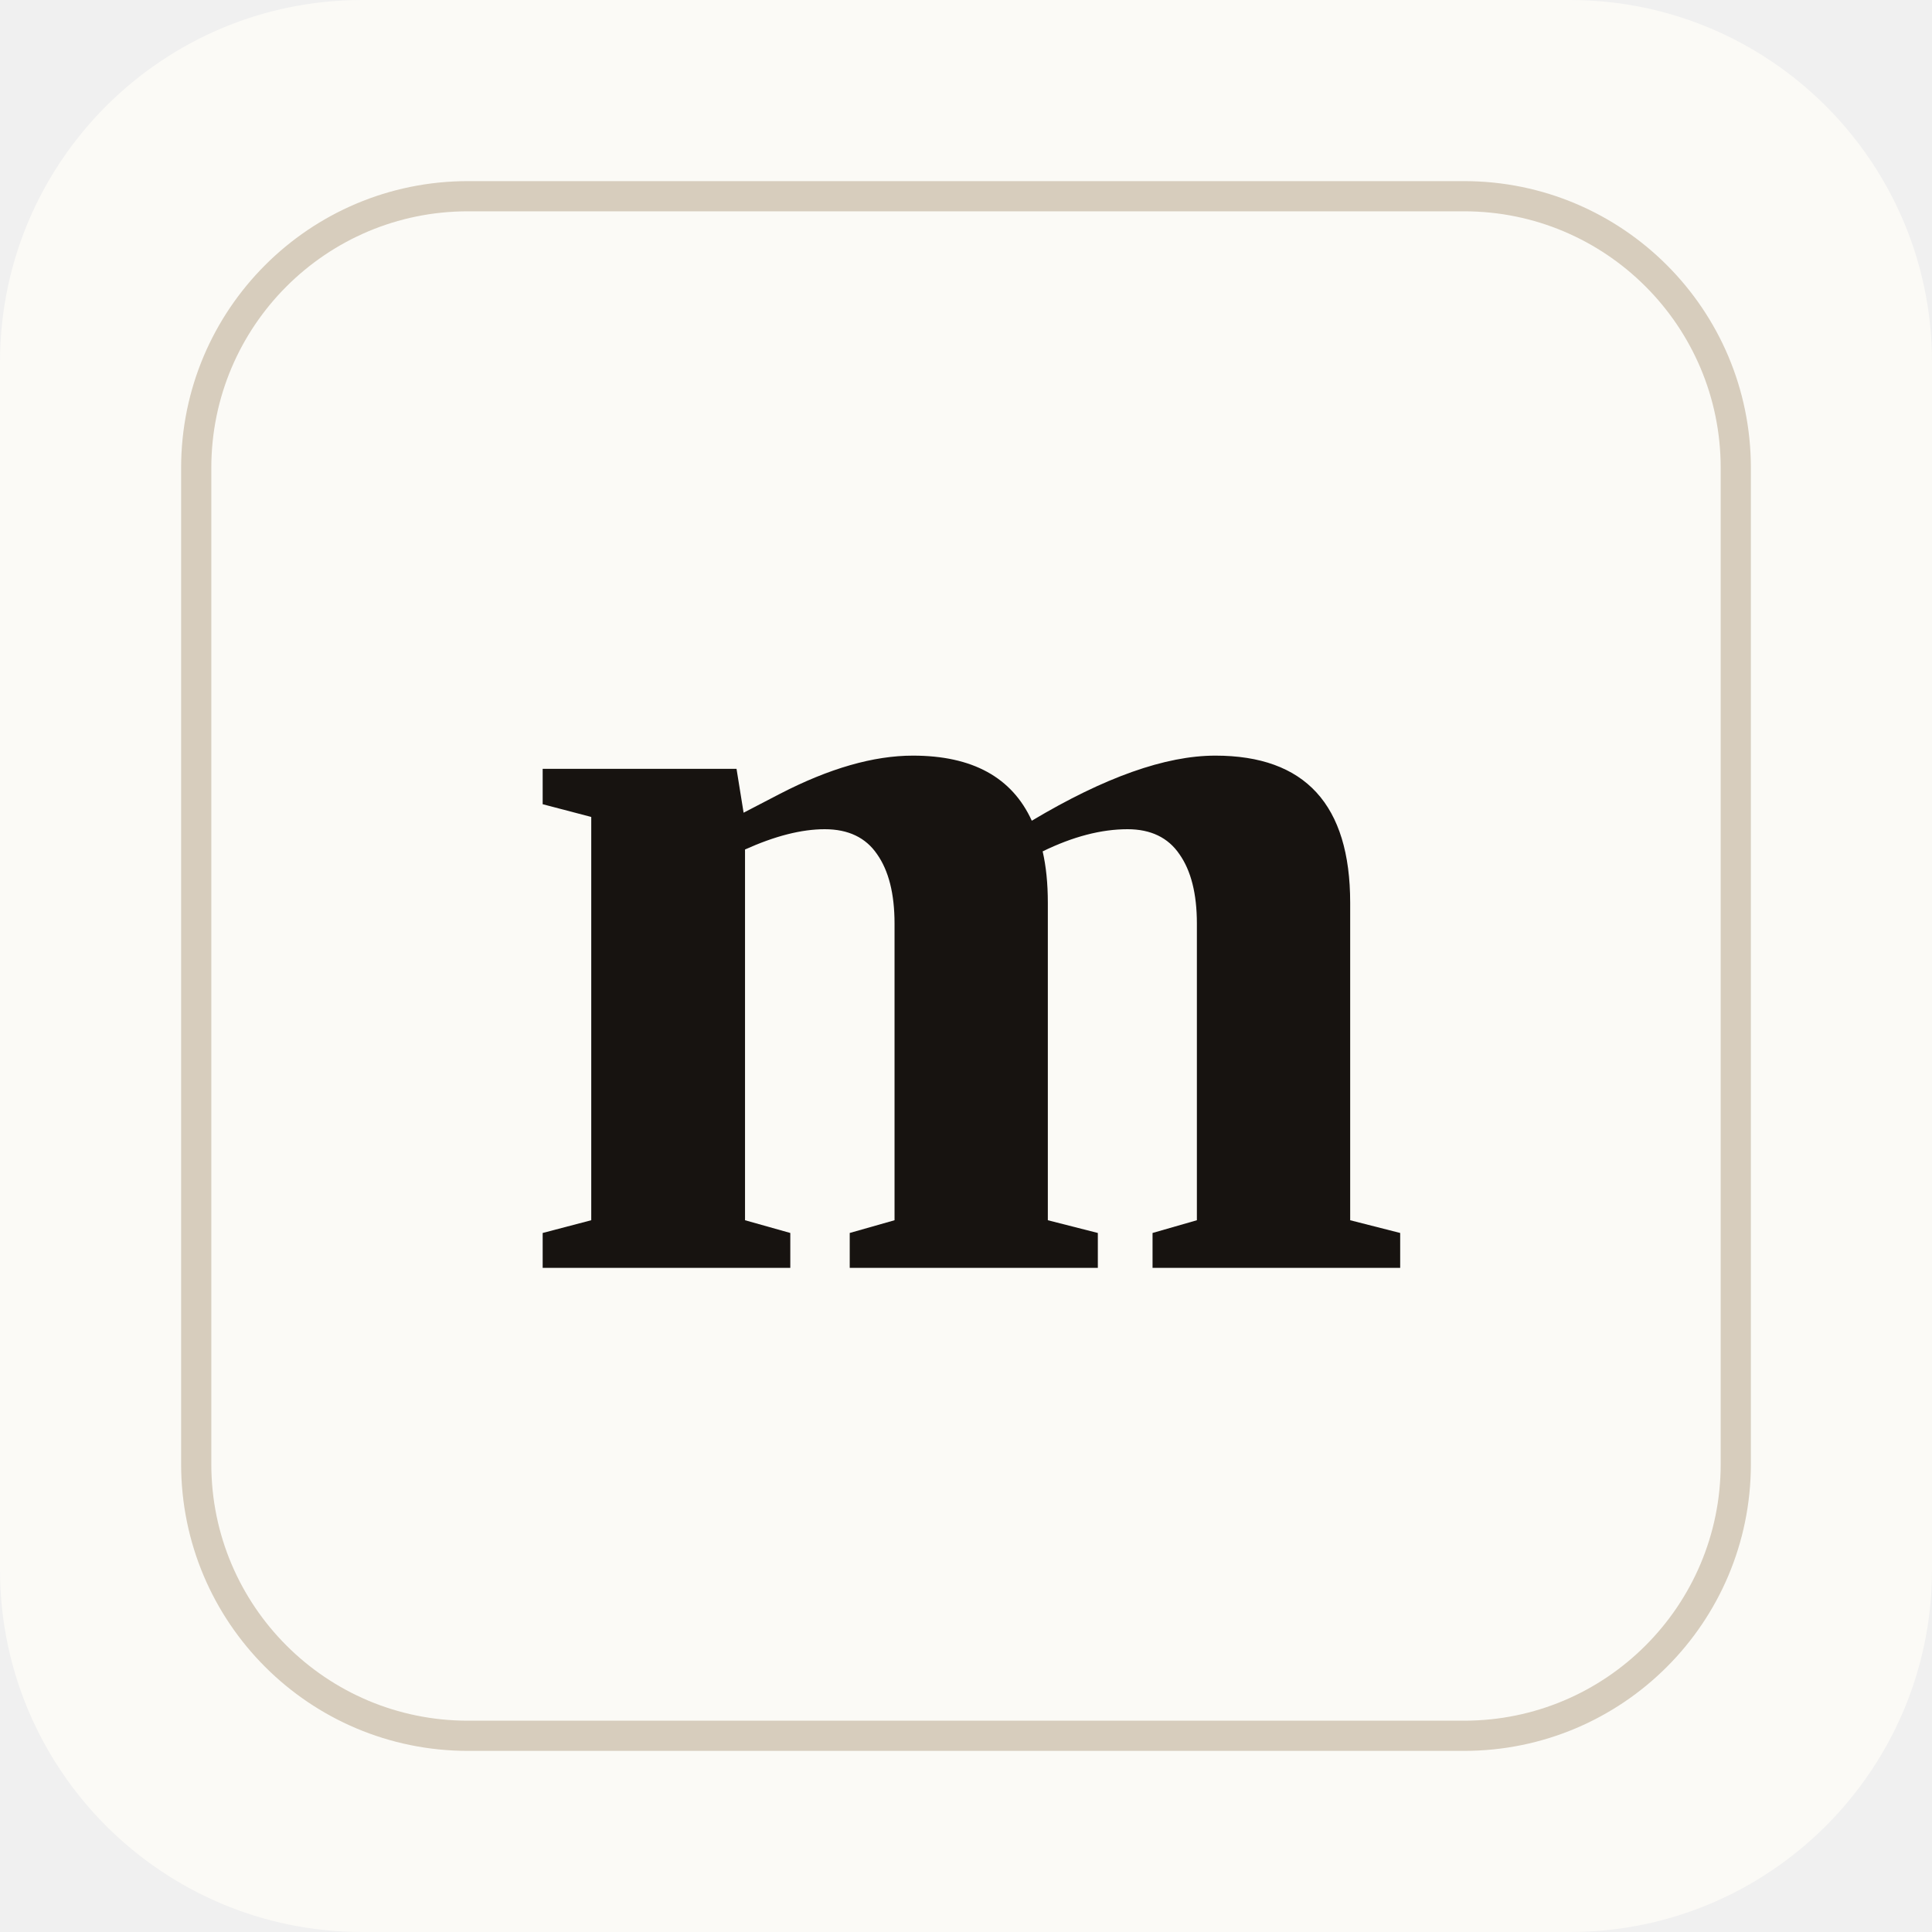
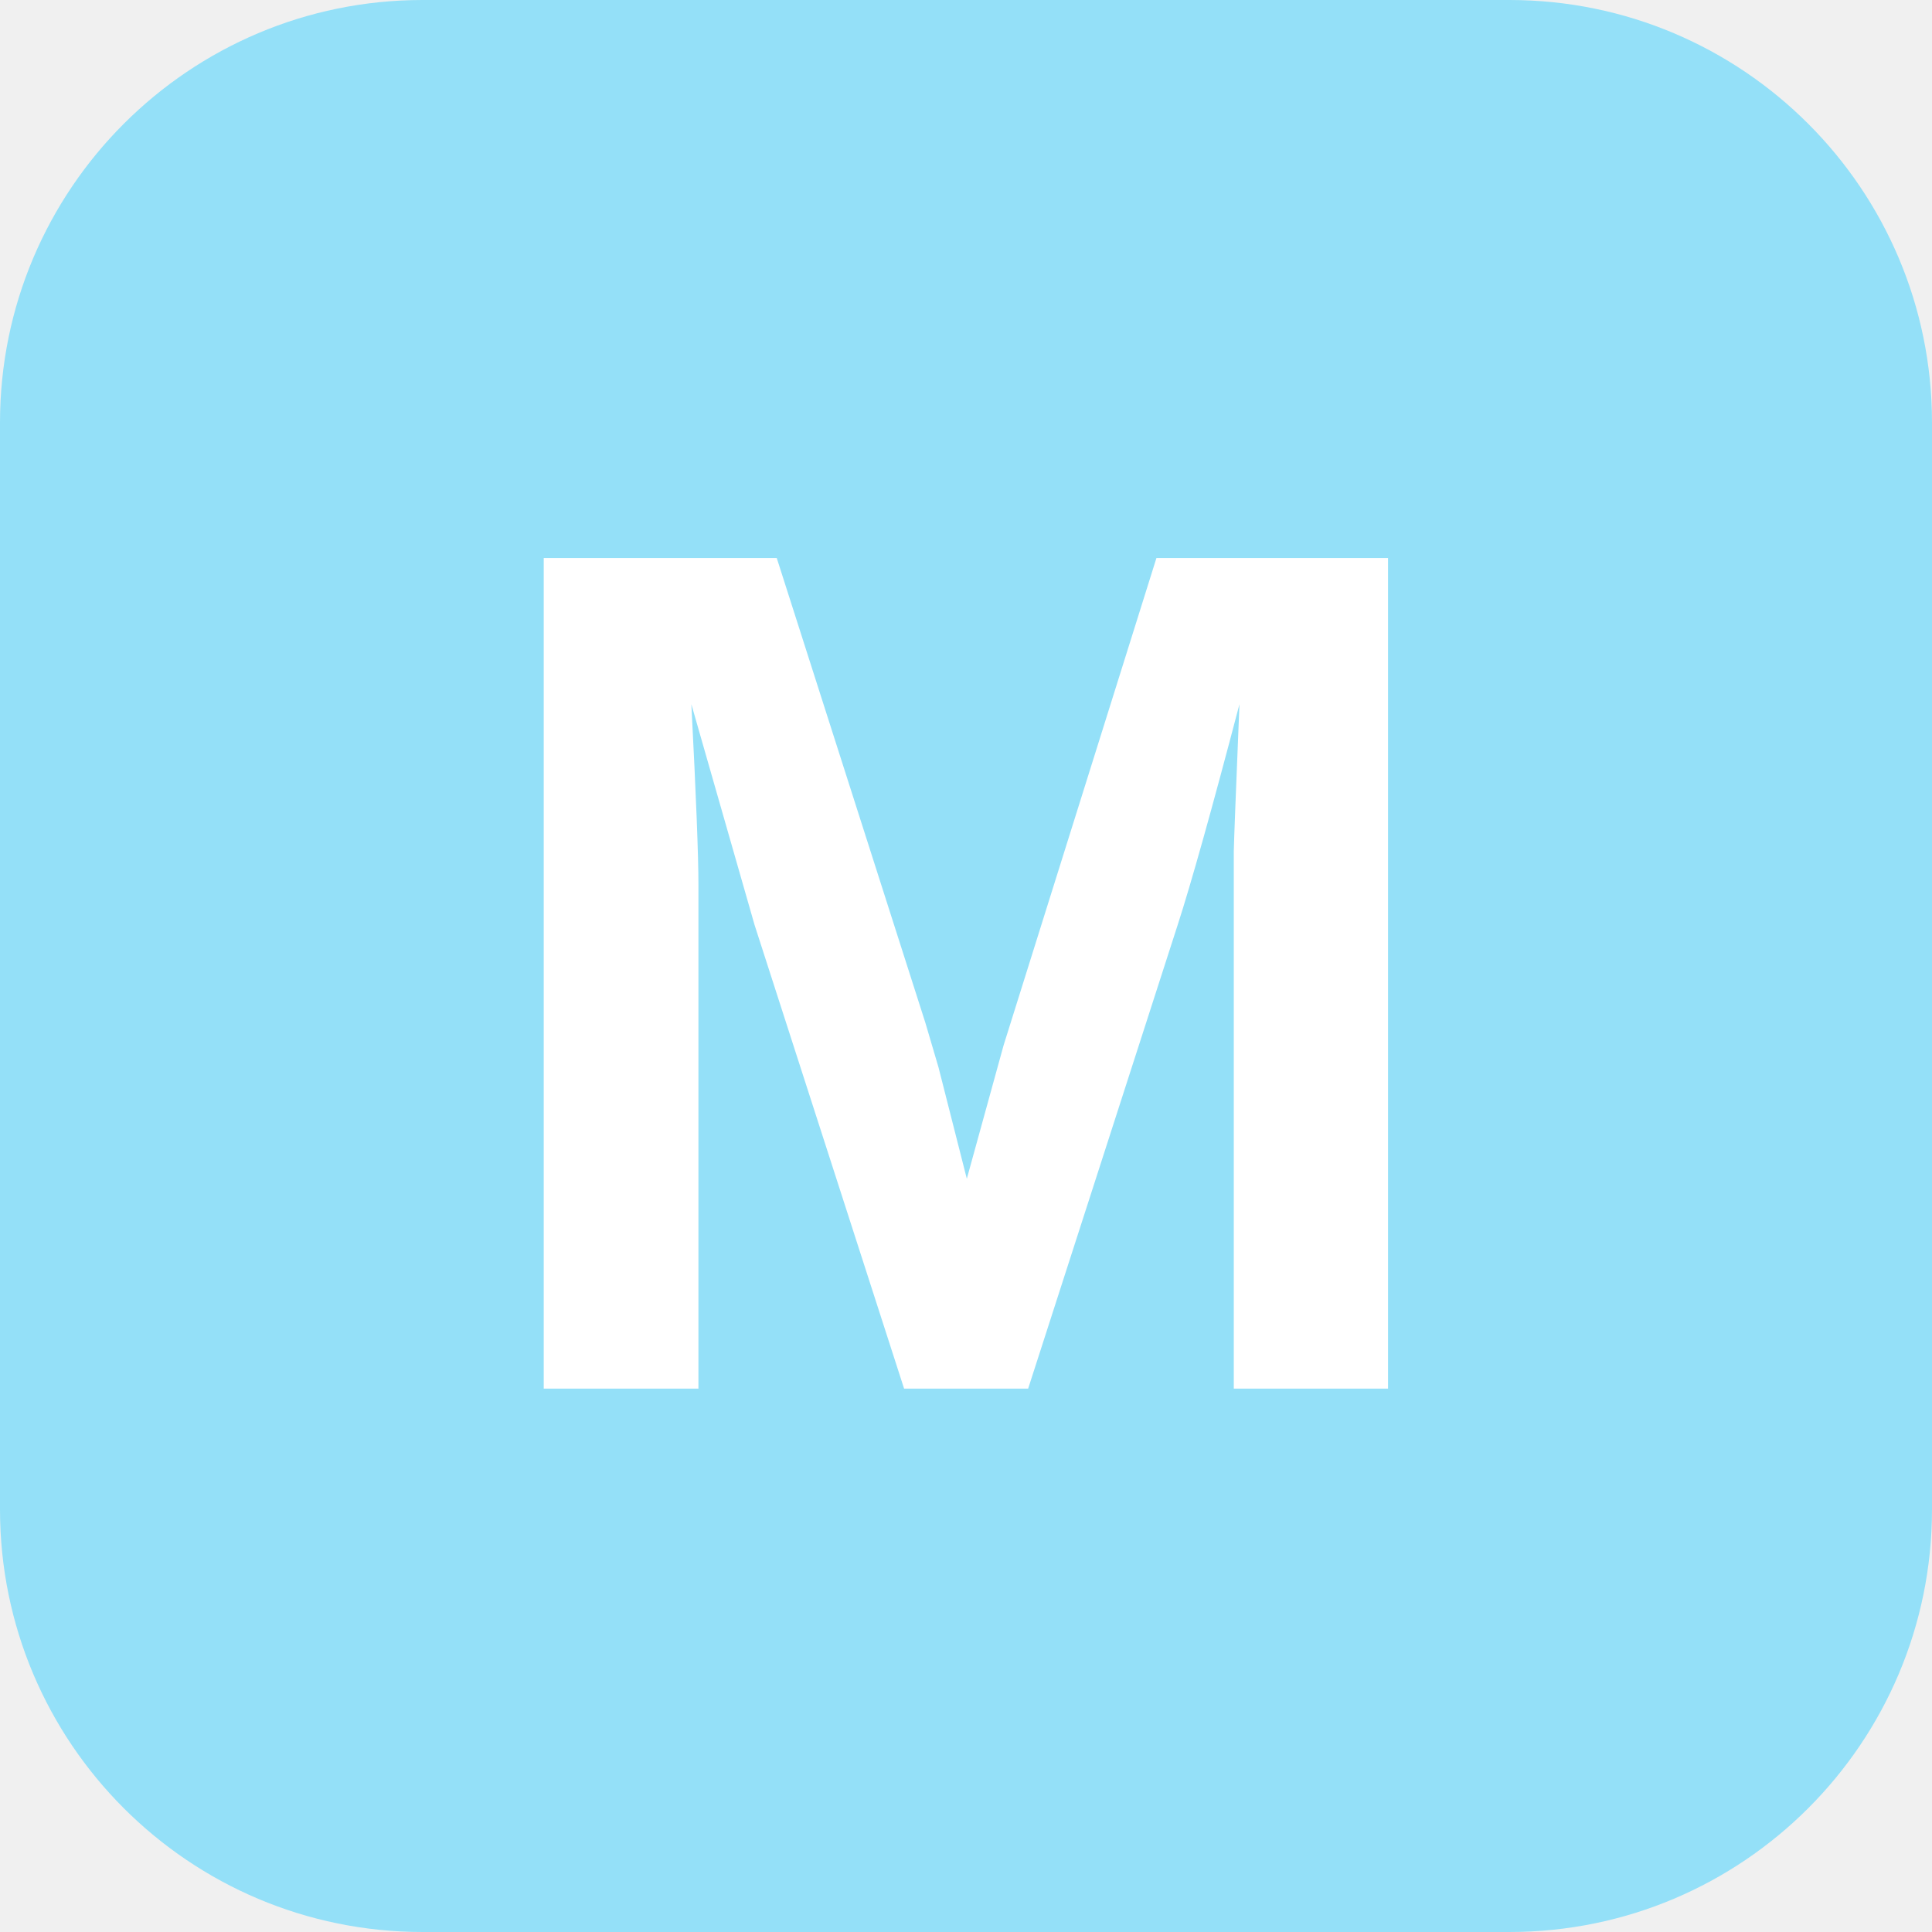
- <svg xmlns="http://www.w3.org/2000/svg" viewBox="0 0 64 64">
-   <rect width="64" height="64" rx="12" fill="#FBFAF6" />
-   <rect x="6.5" y="6.5" width="51" height="51" rx="9" fill="none" stroke="#D7CDBD" />
-   <text x="32" y="42" fill="#171310" font-family="Cormorant Garamond, Times New Roman, serif" font-size="36" font-weight="600" letter-spacing="-1" text-anchor="middle">m</text>
+ <svg xmlns="http://www.w3.org/2000/svg" viewBox="0 0 64 64" role="img" aria-label="뭐바를래">
+   <rect width="64" height="64" rx="14" fill="#94E0F8" />
+   <text x="32" y="46" fill="#FFFFFF" font-family="GmarketSans, 'Pretendard Variable', Pretendard, Arial, sans-serif" font-size="40" font-weight="900" letter-spacing="-2" text-anchor="middle">M</text>
</svg>
